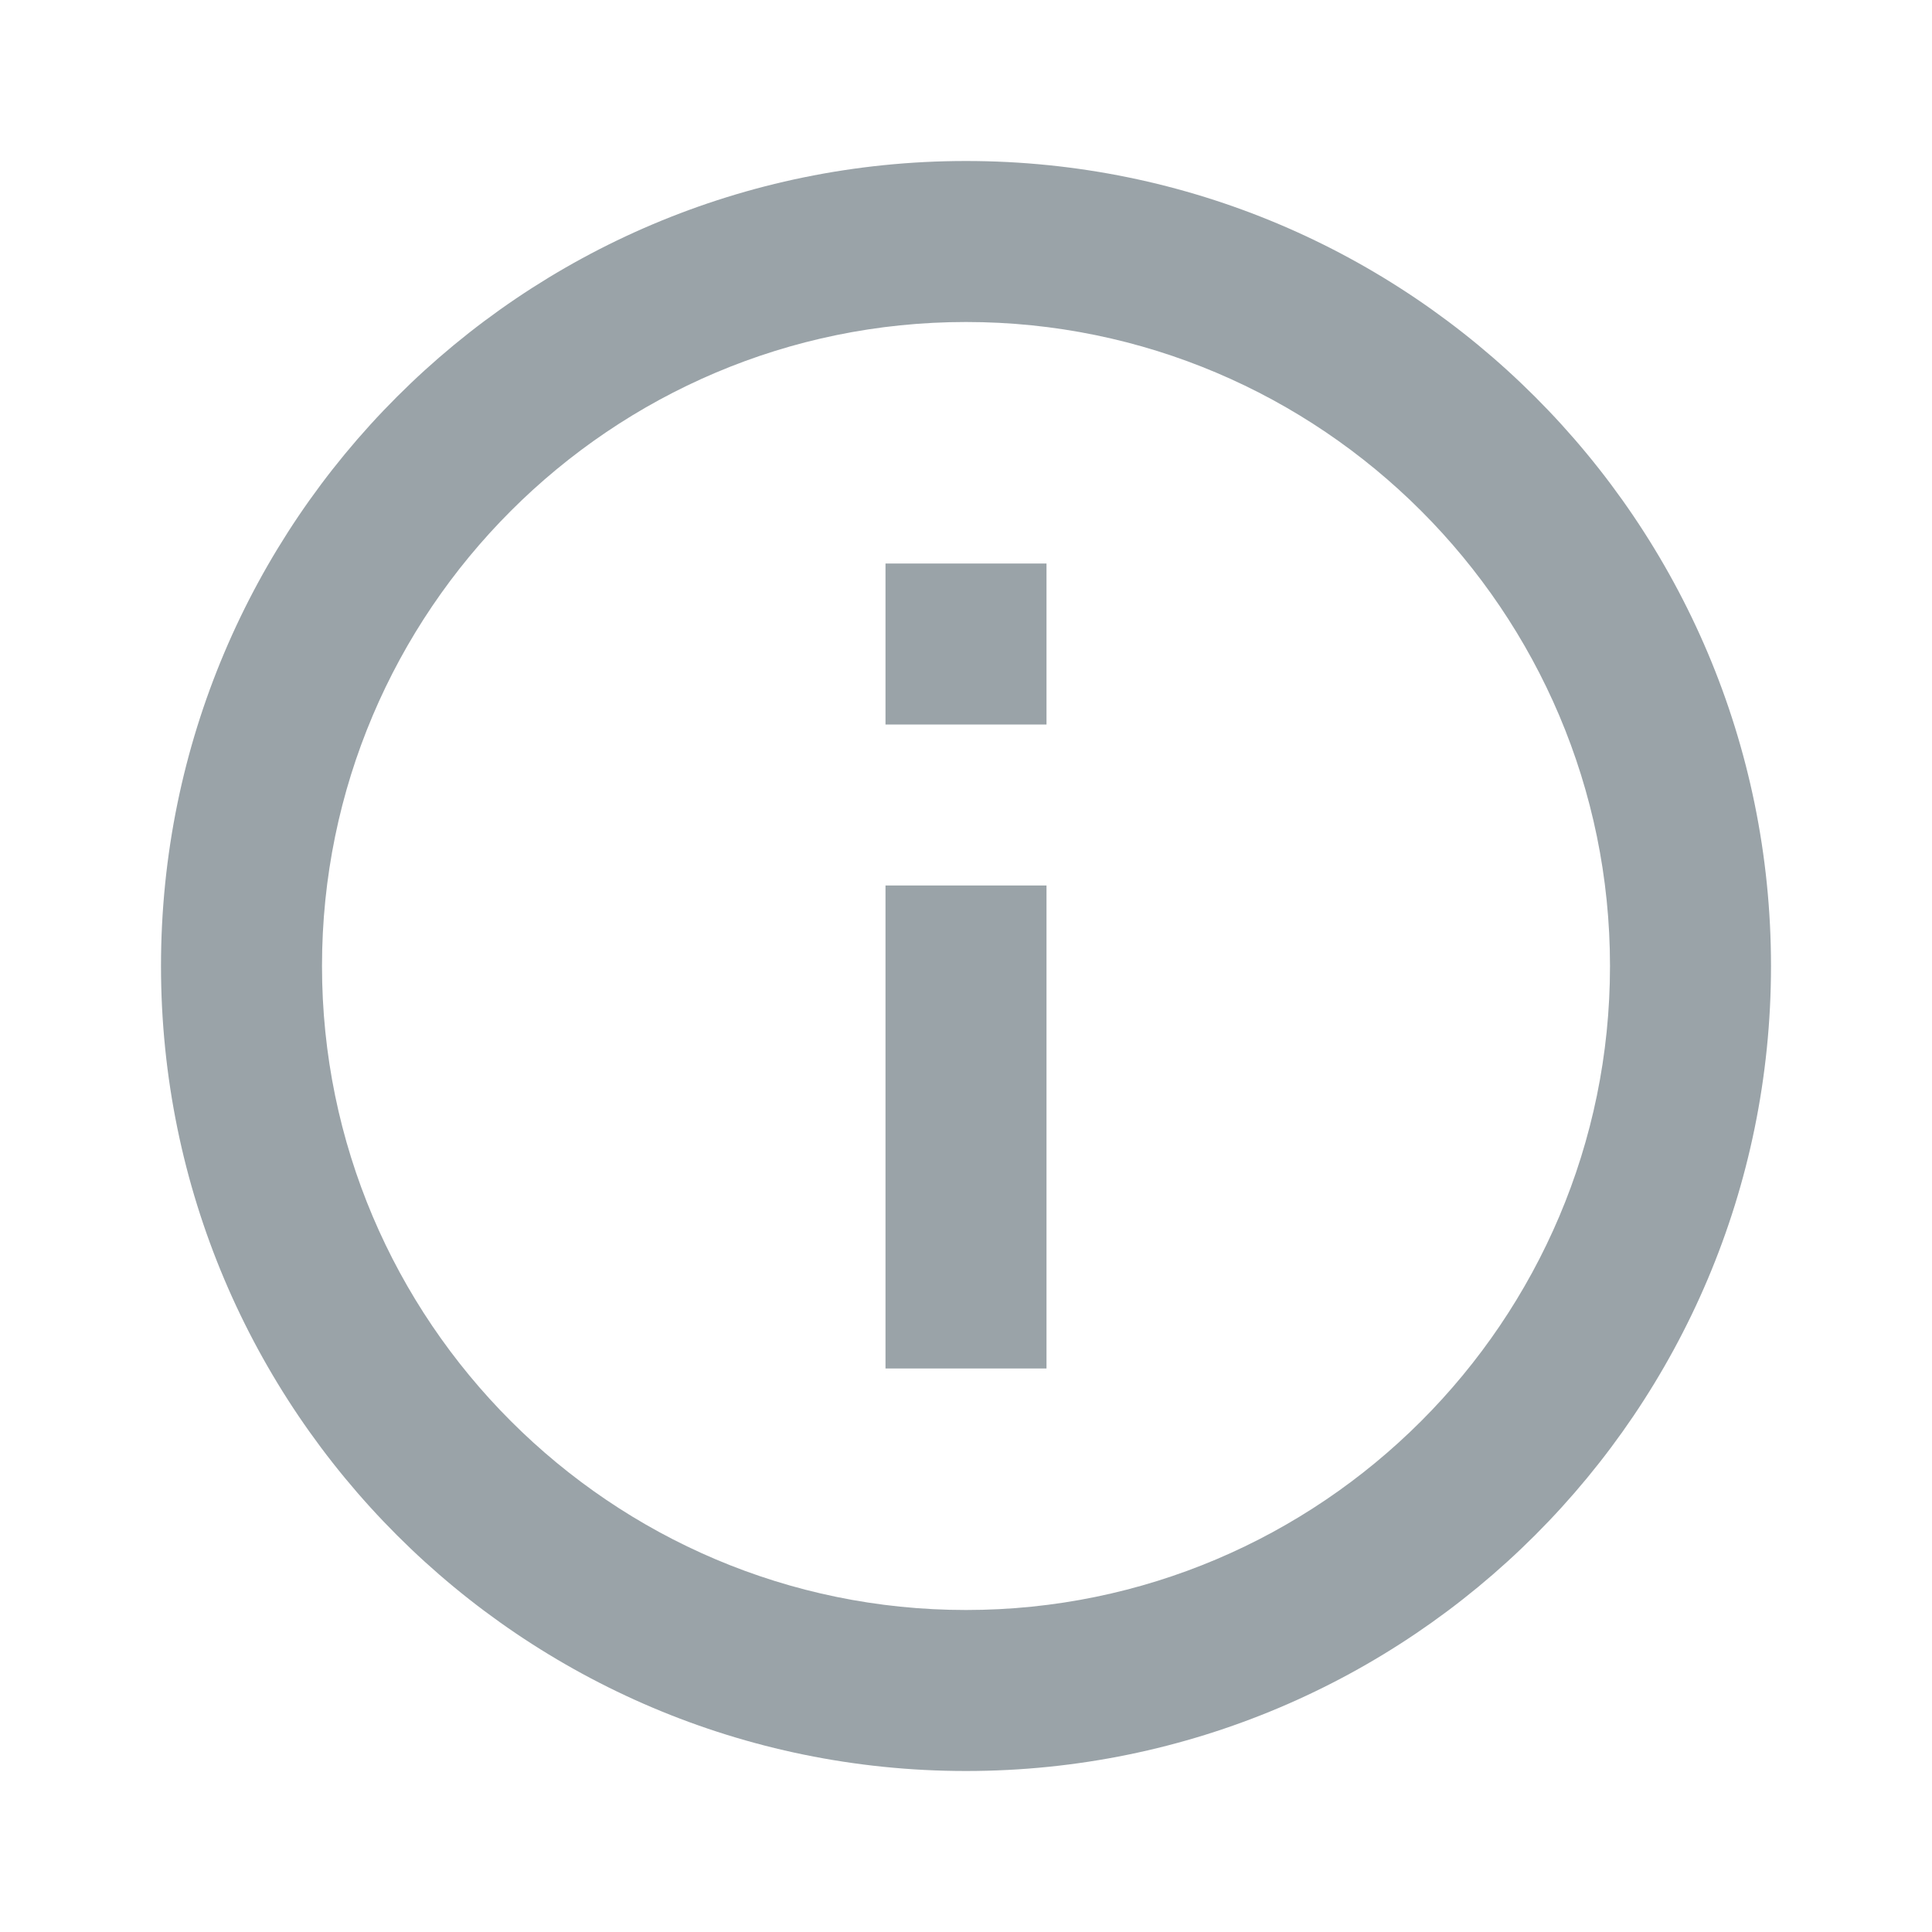
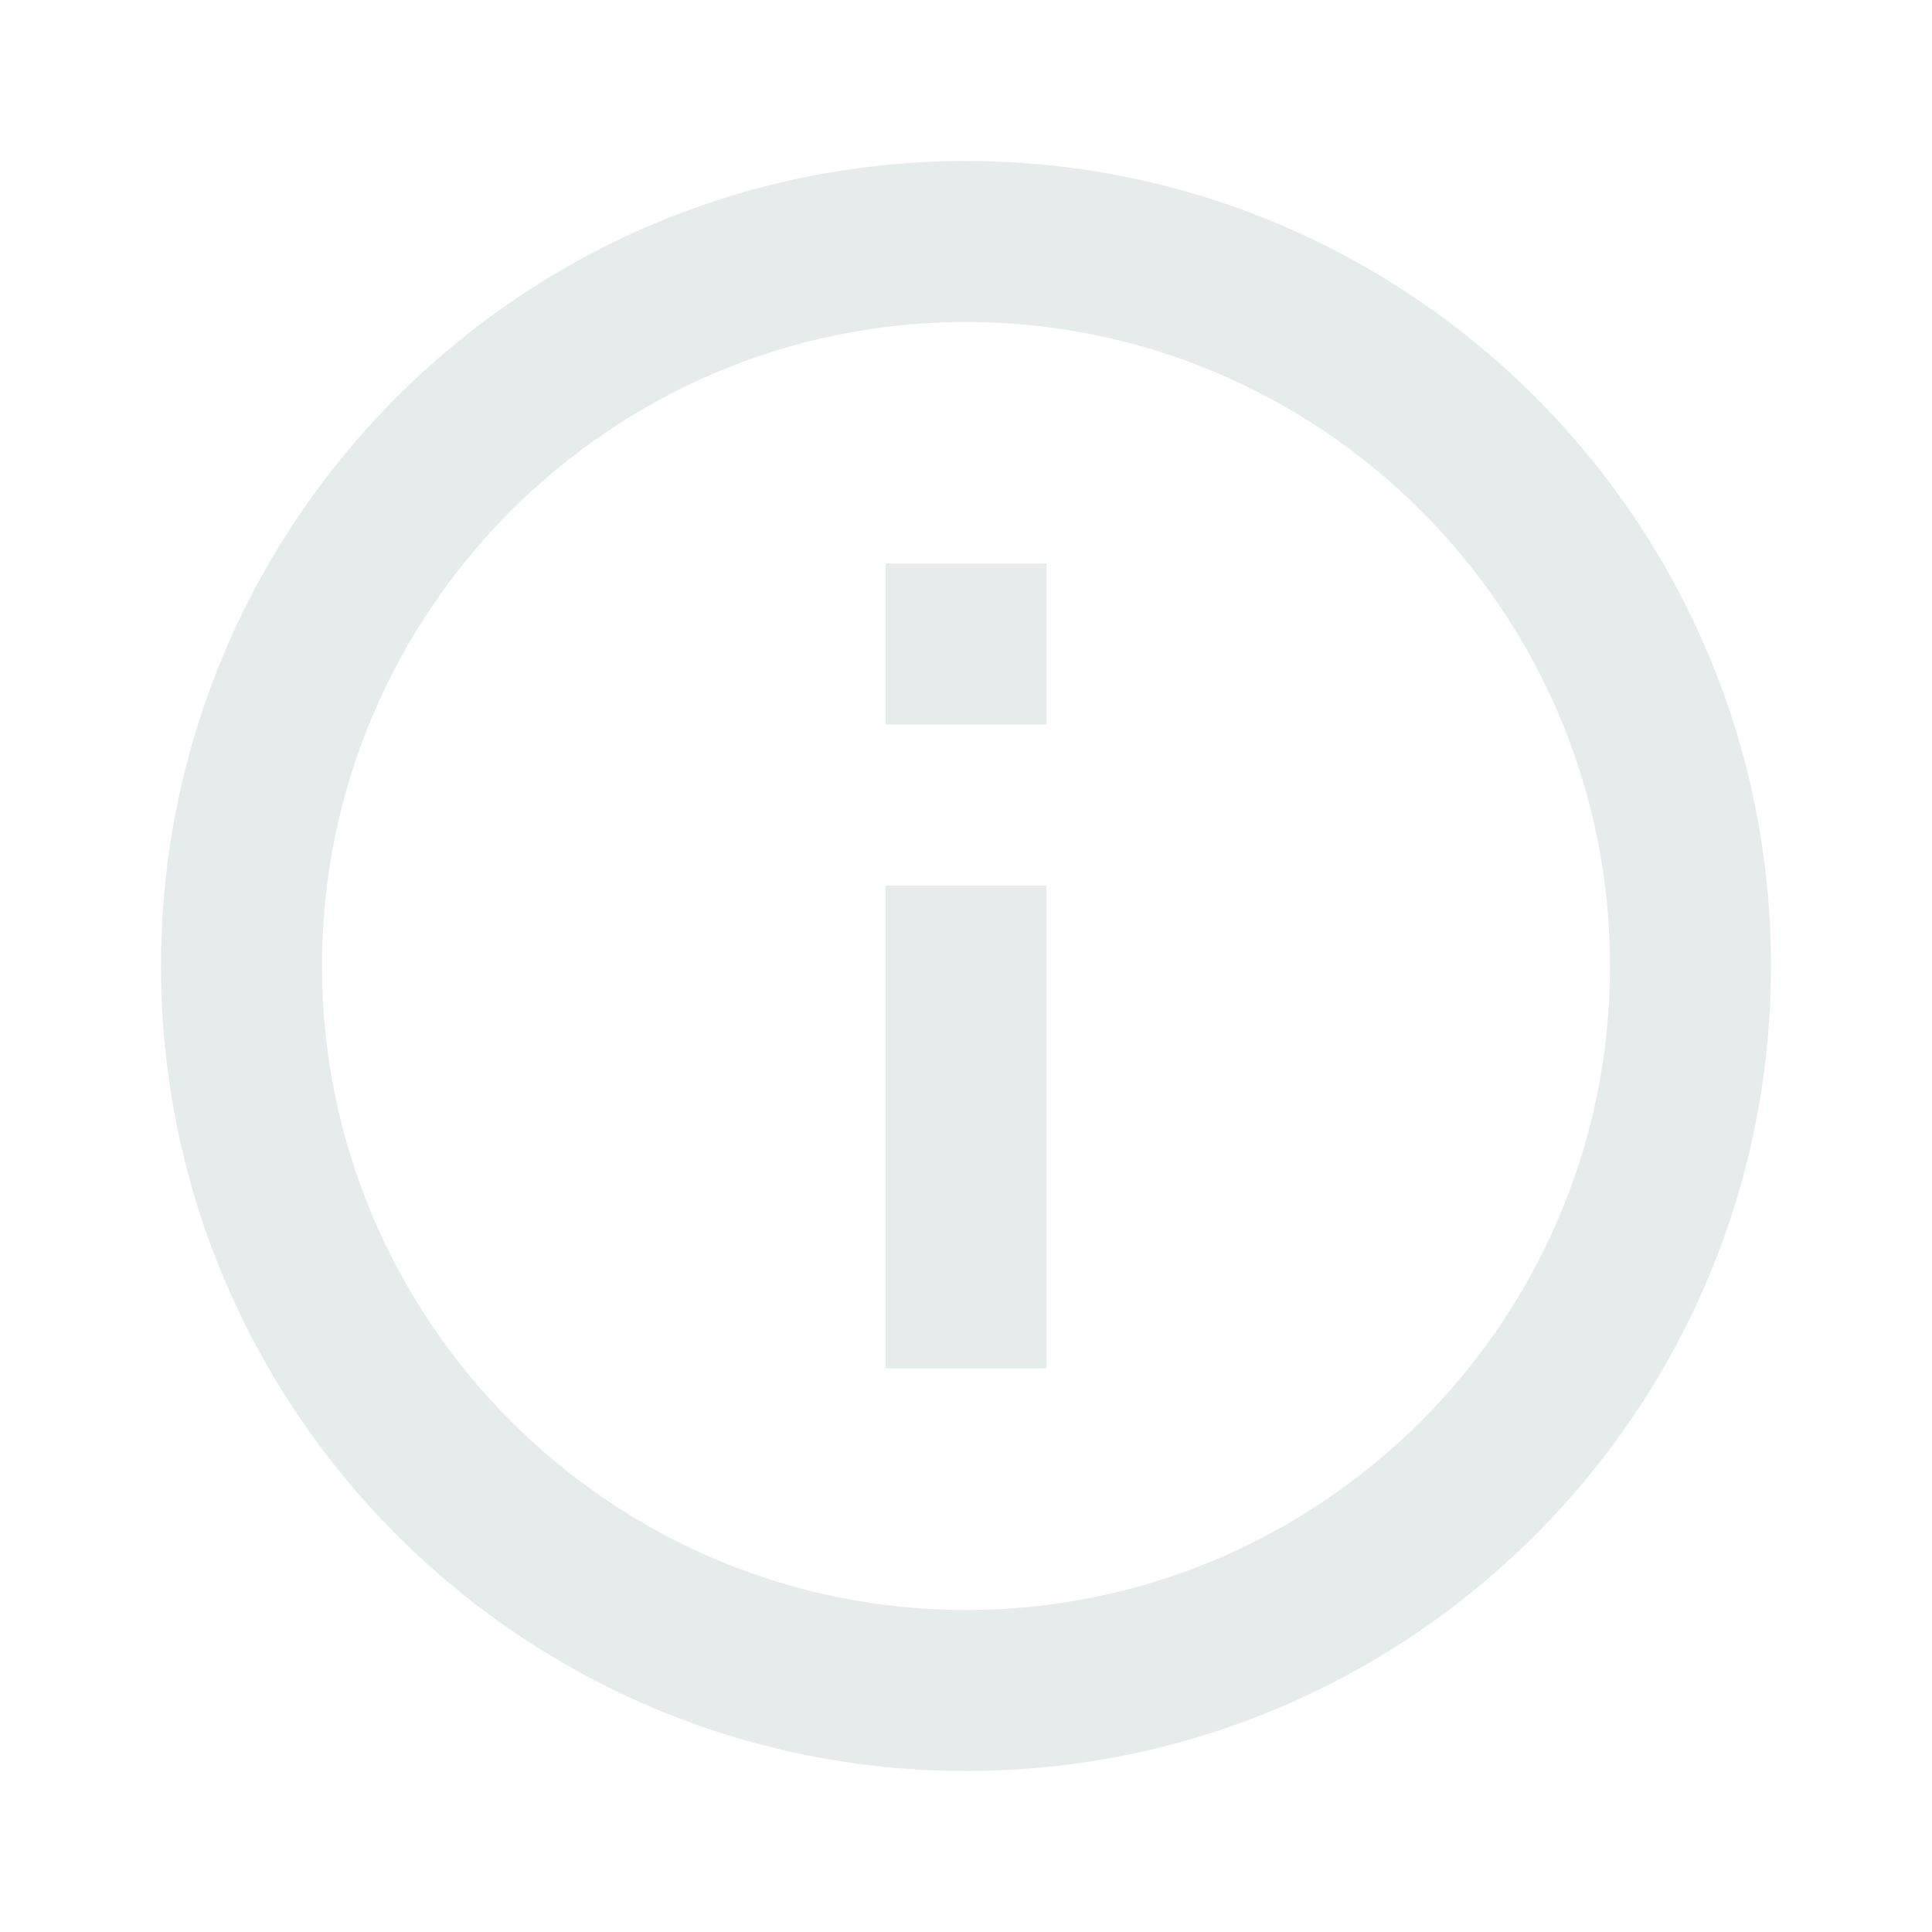
<svg xmlns="http://www.w3.org/2000/svg" viewBox="0 0 24 24" width="24" height="24">
-   <path fill="#9aa3a8" d="M11 7h2v2h-2zm0 4h2v6h-2zm1-9C6.48 2 2 6.48 2 12s4.48 10 10 10 10-4.48 10-10S17.52 2 12 2zm0 18c-4.41 0-8-3.59-8-8s3.59-8 8-8 8 3.59 8 8-3.59 8-8 8z" />
+   <path fill="#e6ecec" d="M11 7h2v2h-2zm0 4h2v6h-2zm1-9C6.48 2 2 6.48 2 12s4.48 10 10 10 10-4.48 10-10S17.52 2 12 2zm0 18c-4.41 0-8-3.59-8-8s3.59-8 8-8 8 3.59 8 8-3.59 8-8 8z" />
</svg>
